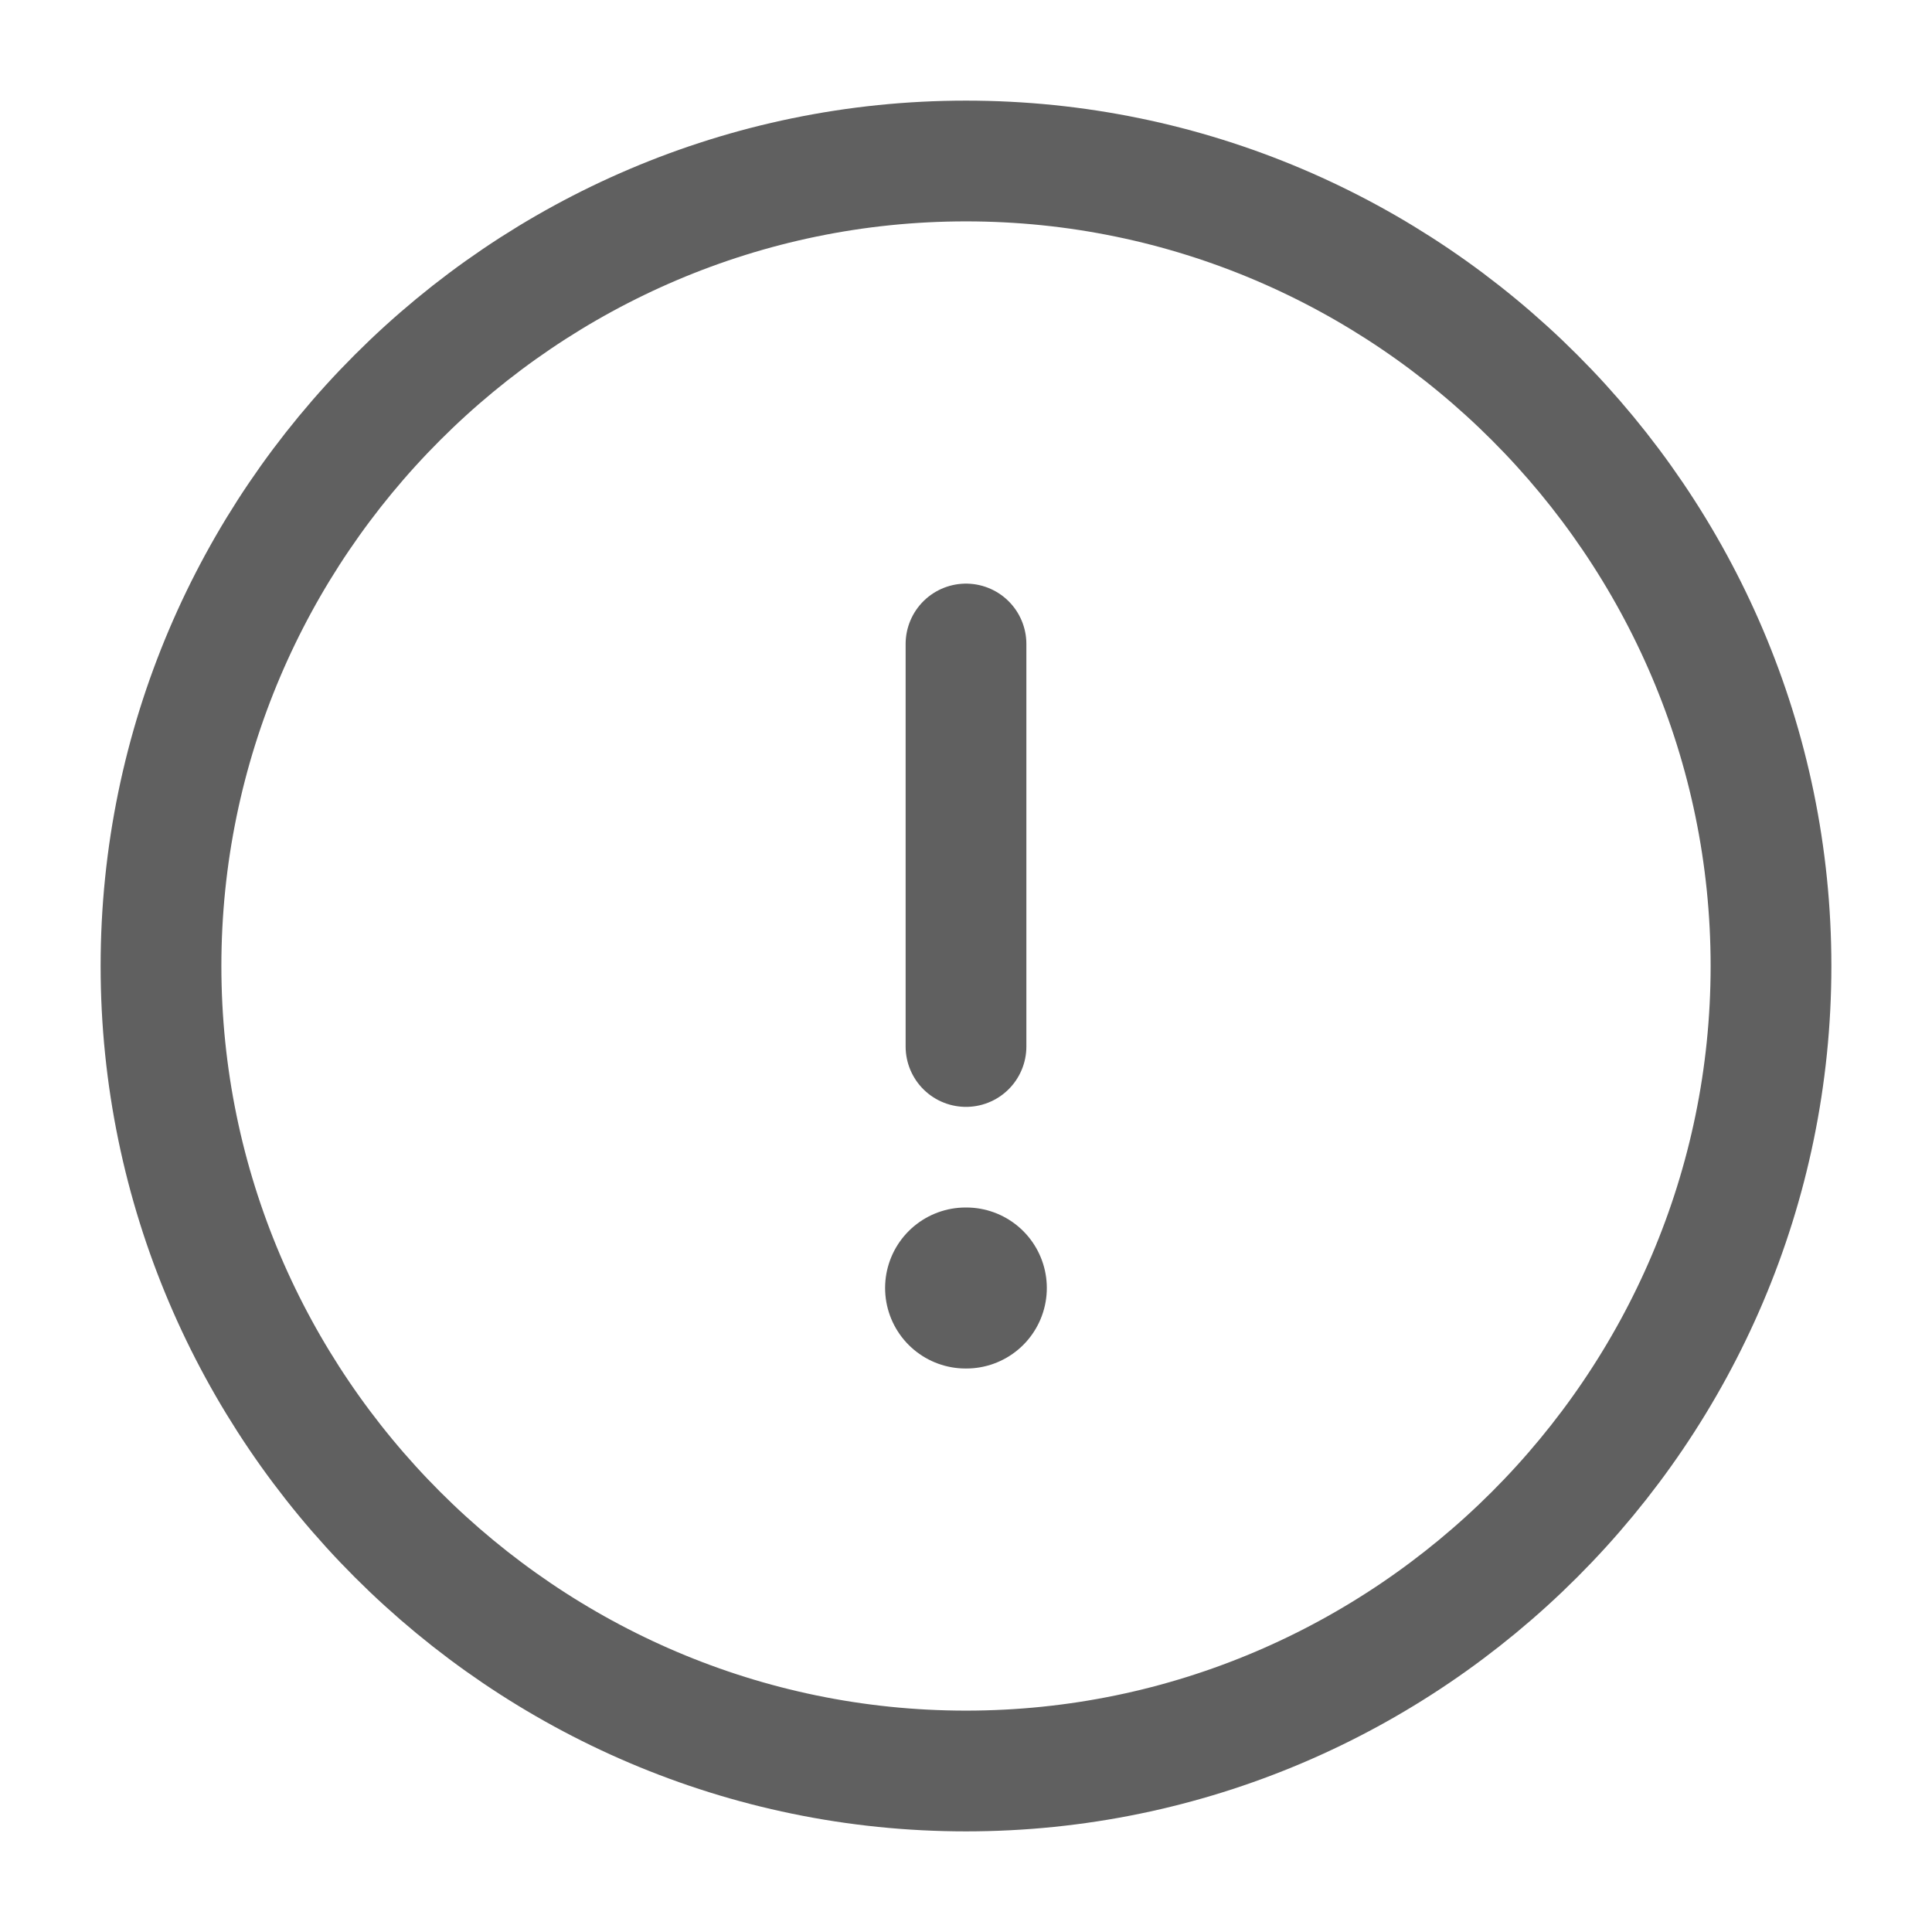
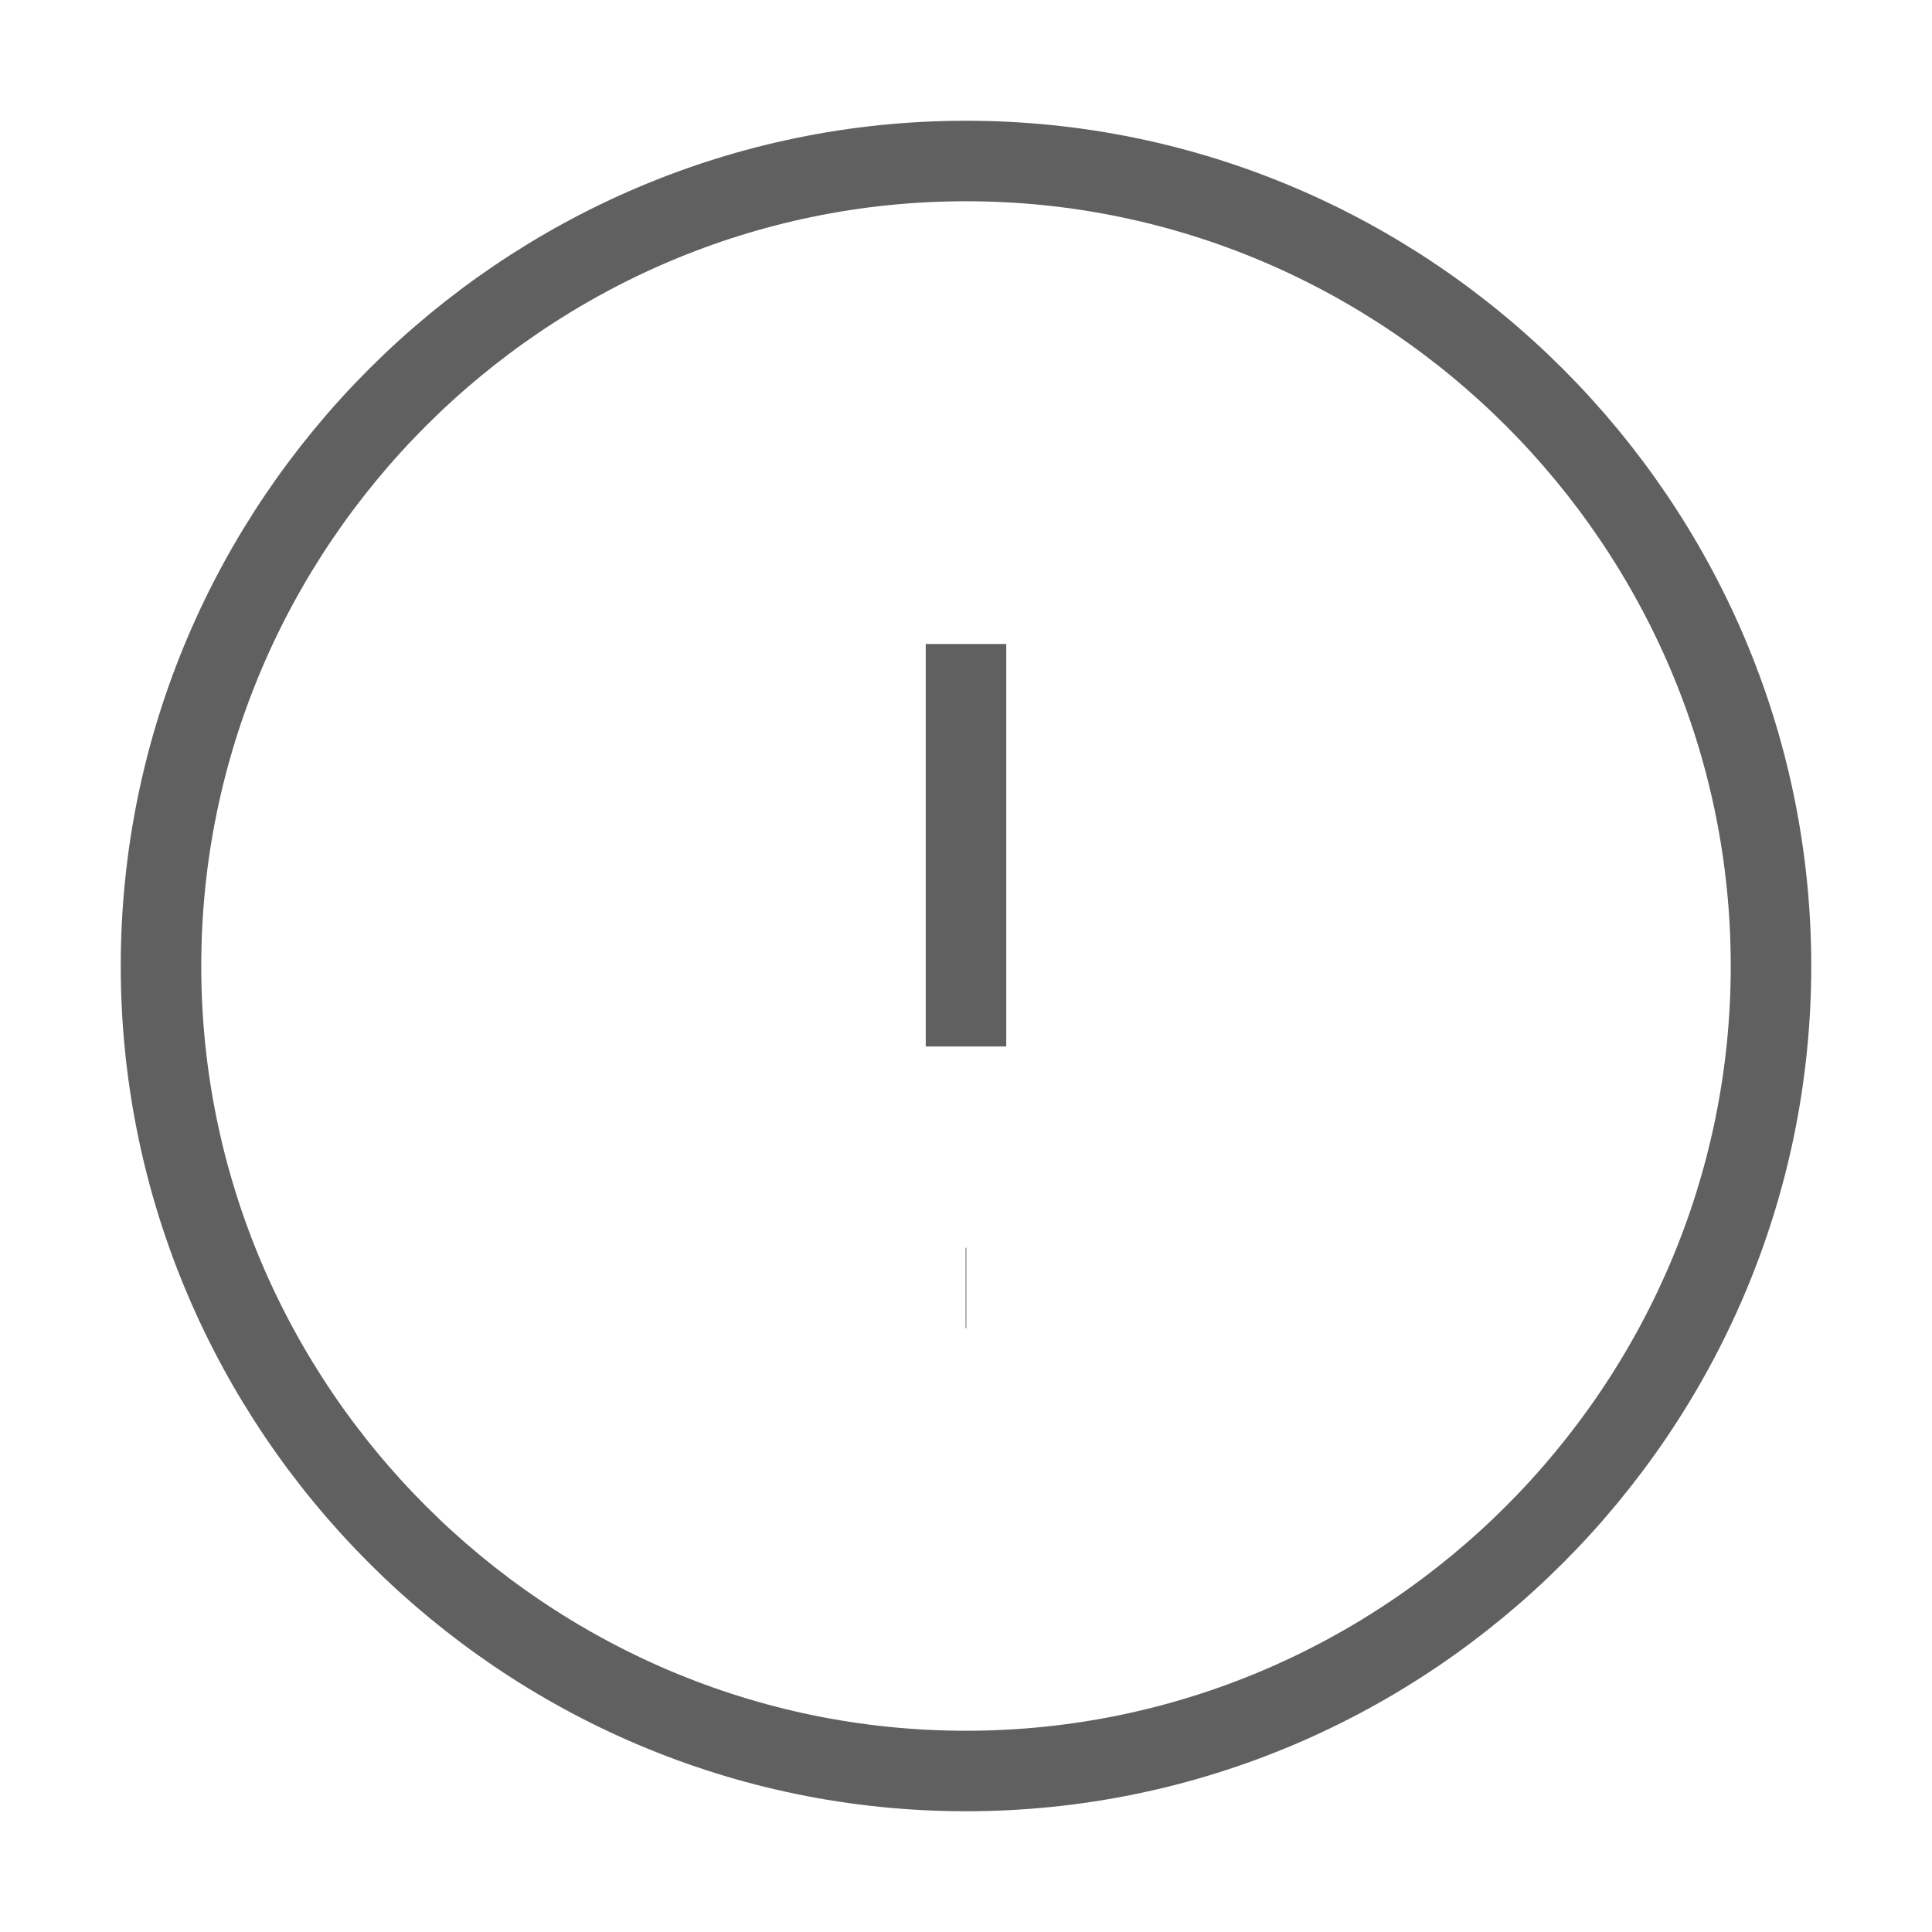
<svg xmlns="http://www.w3.org/2000/svg" width="24" height="24" viewBox="0 0 24 24" fill="none">
-   <path d="M12 22C17.5 22 22 17.5 22 12C22 6.5 17.5 2 12 2C6.5 2 2 6.5 2 12C2 17.5 6.5 22 12 22Z" stroke="#606060" stroke-width="1.5" stroke-linecap="round" stroke-linejoin="round" />
-   <path d="M12 8V13" stroke="#606060" stroke-width="1.5" stroke-linecap="round" stroke-linejoin="round" />
-   <path d="M11.995 16H12.004" stroke="#606060" stroke-width="2" stroke-linecap="round" stroke-linejoin="round" />
+   <path d="M12 22C17.5 22 22 17.5 22 12C22 6.5 17.5 2 12 2C6.5 2 2 6.5 2 12C2 17.5 6.5 22 12 22Z" stroke="#606060" strokeWidth="1.5" strokeLinecap="round" strokeLinejoin="round" />
+   <path d="M12 8V13" stroke="#606060" strokeWidth="1.5" strokeLinecap="round" strokeLinejoin="round" />
+   <path d="M11.995 16H12.004" stroke="#606060" strokeWidth="2" strokeLinecap="round" strokeLinejoin="round" />
</svg>
